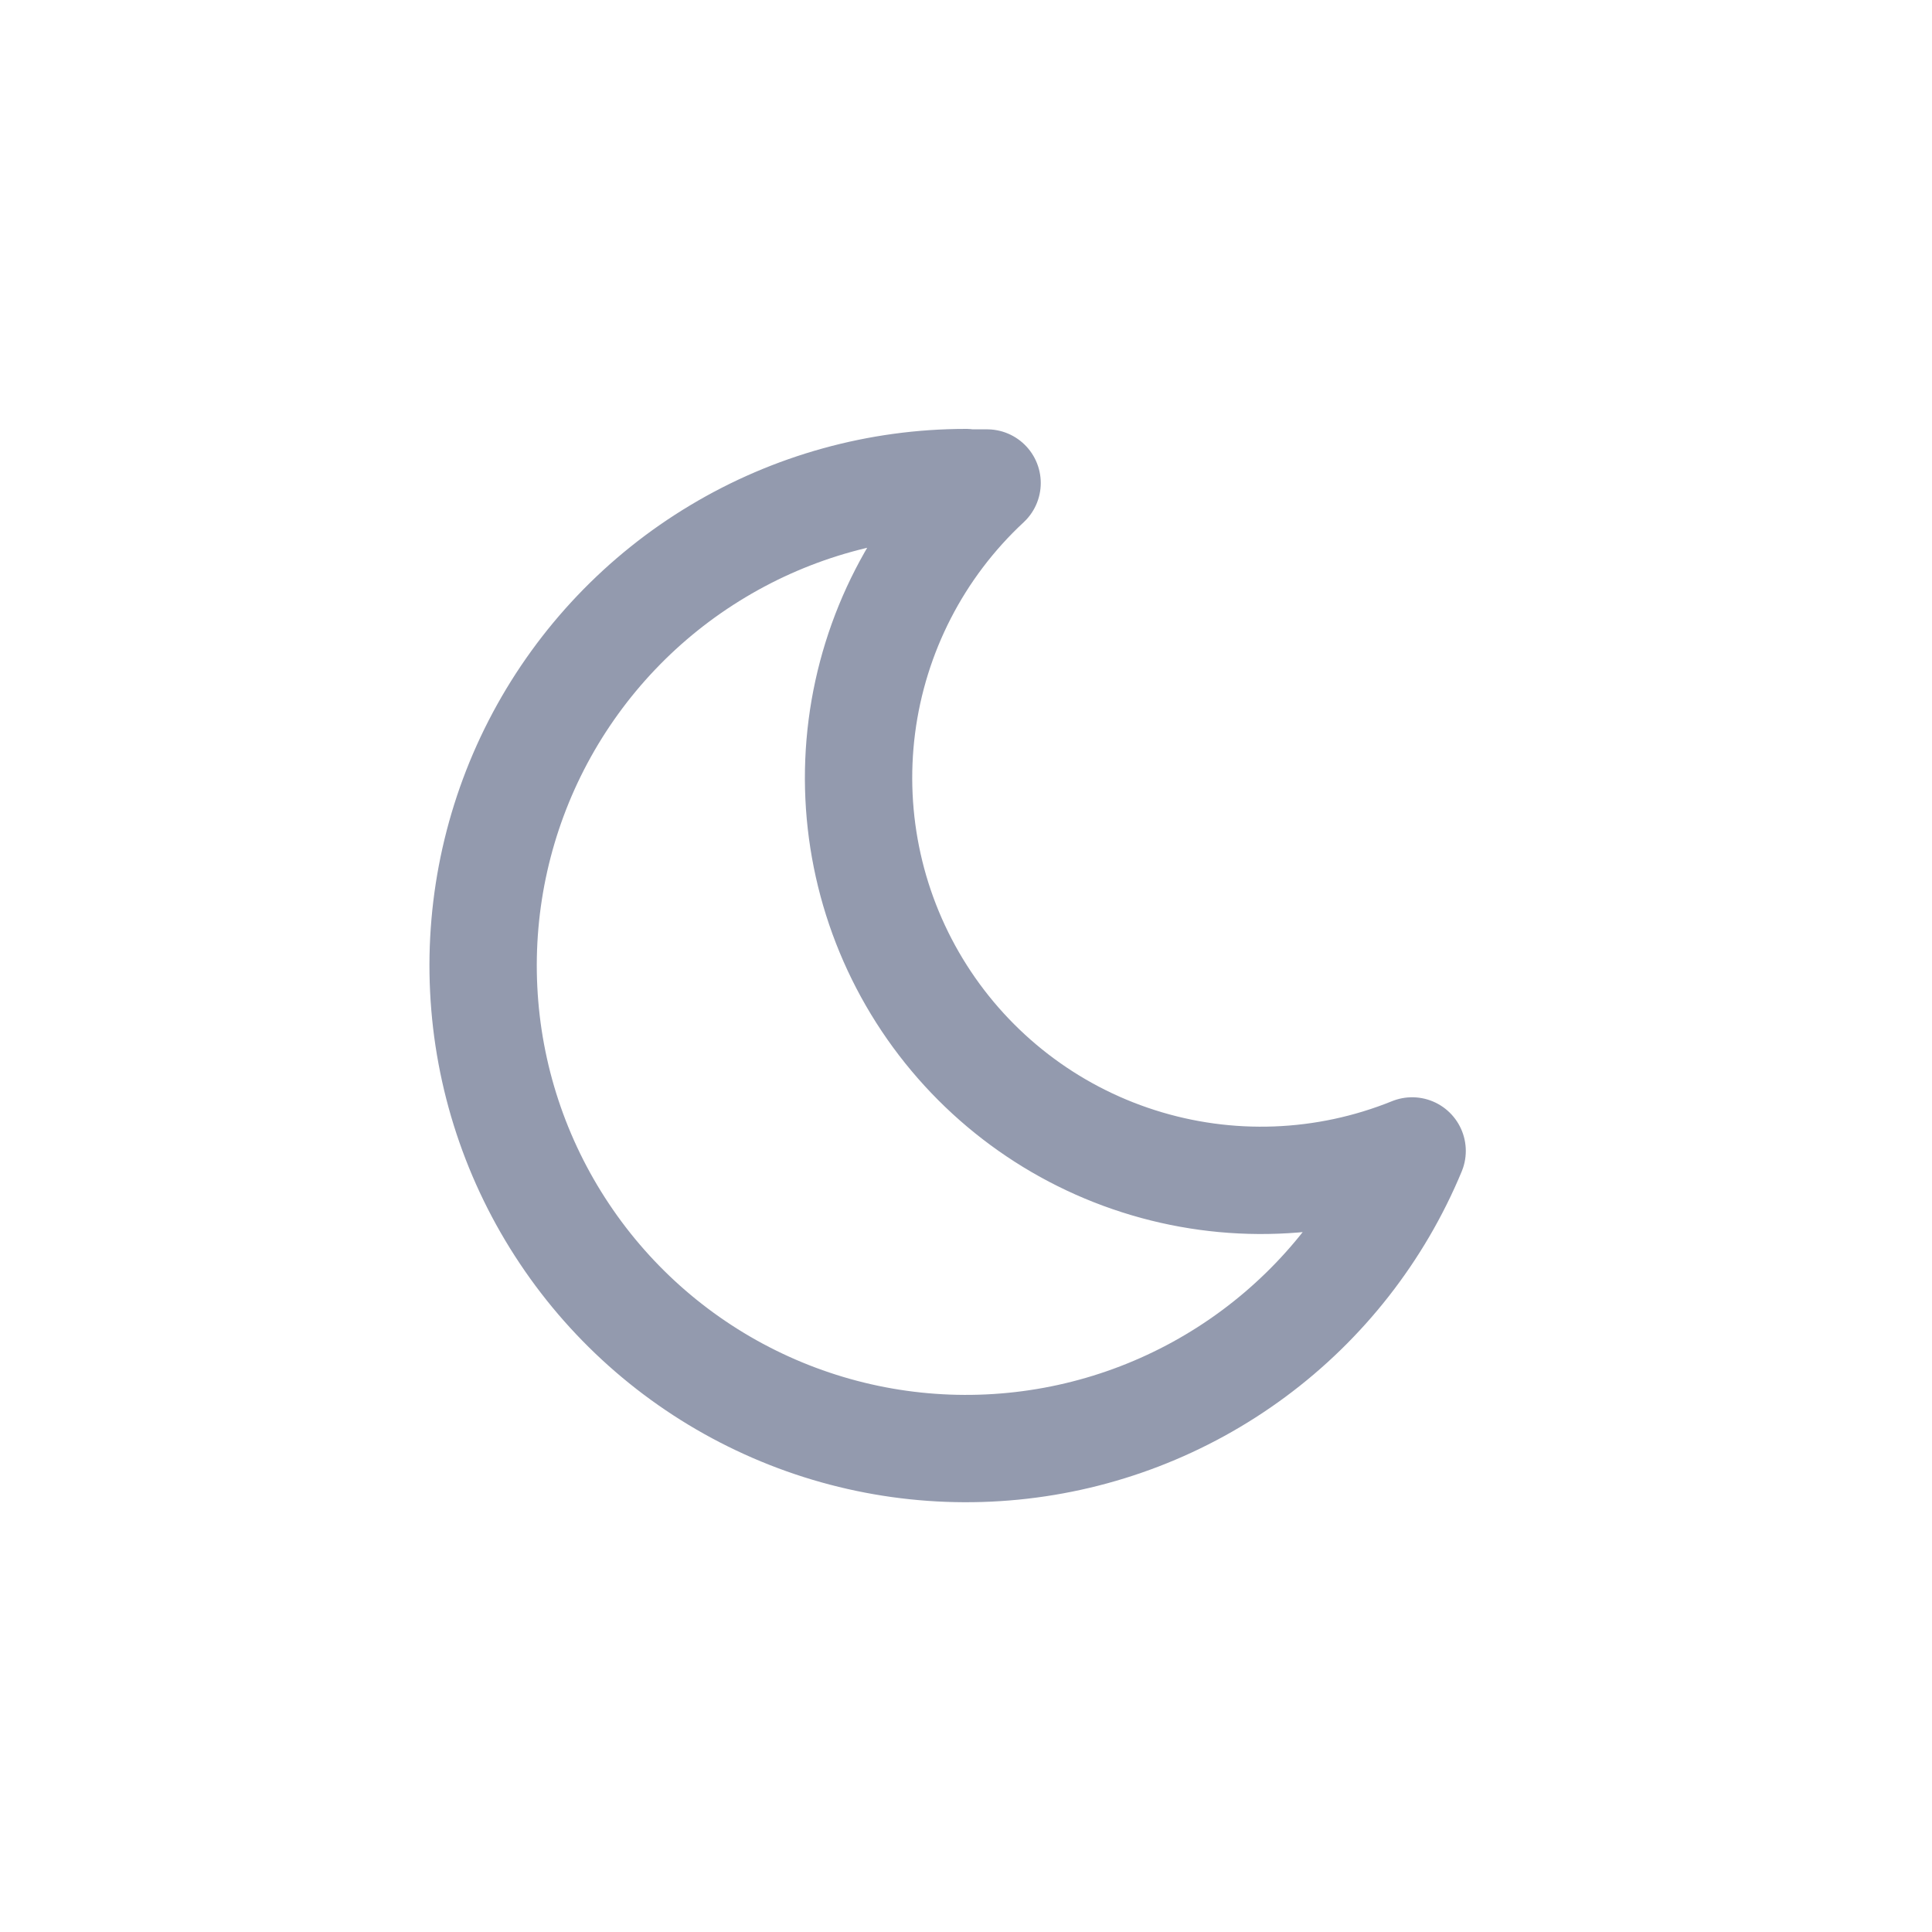
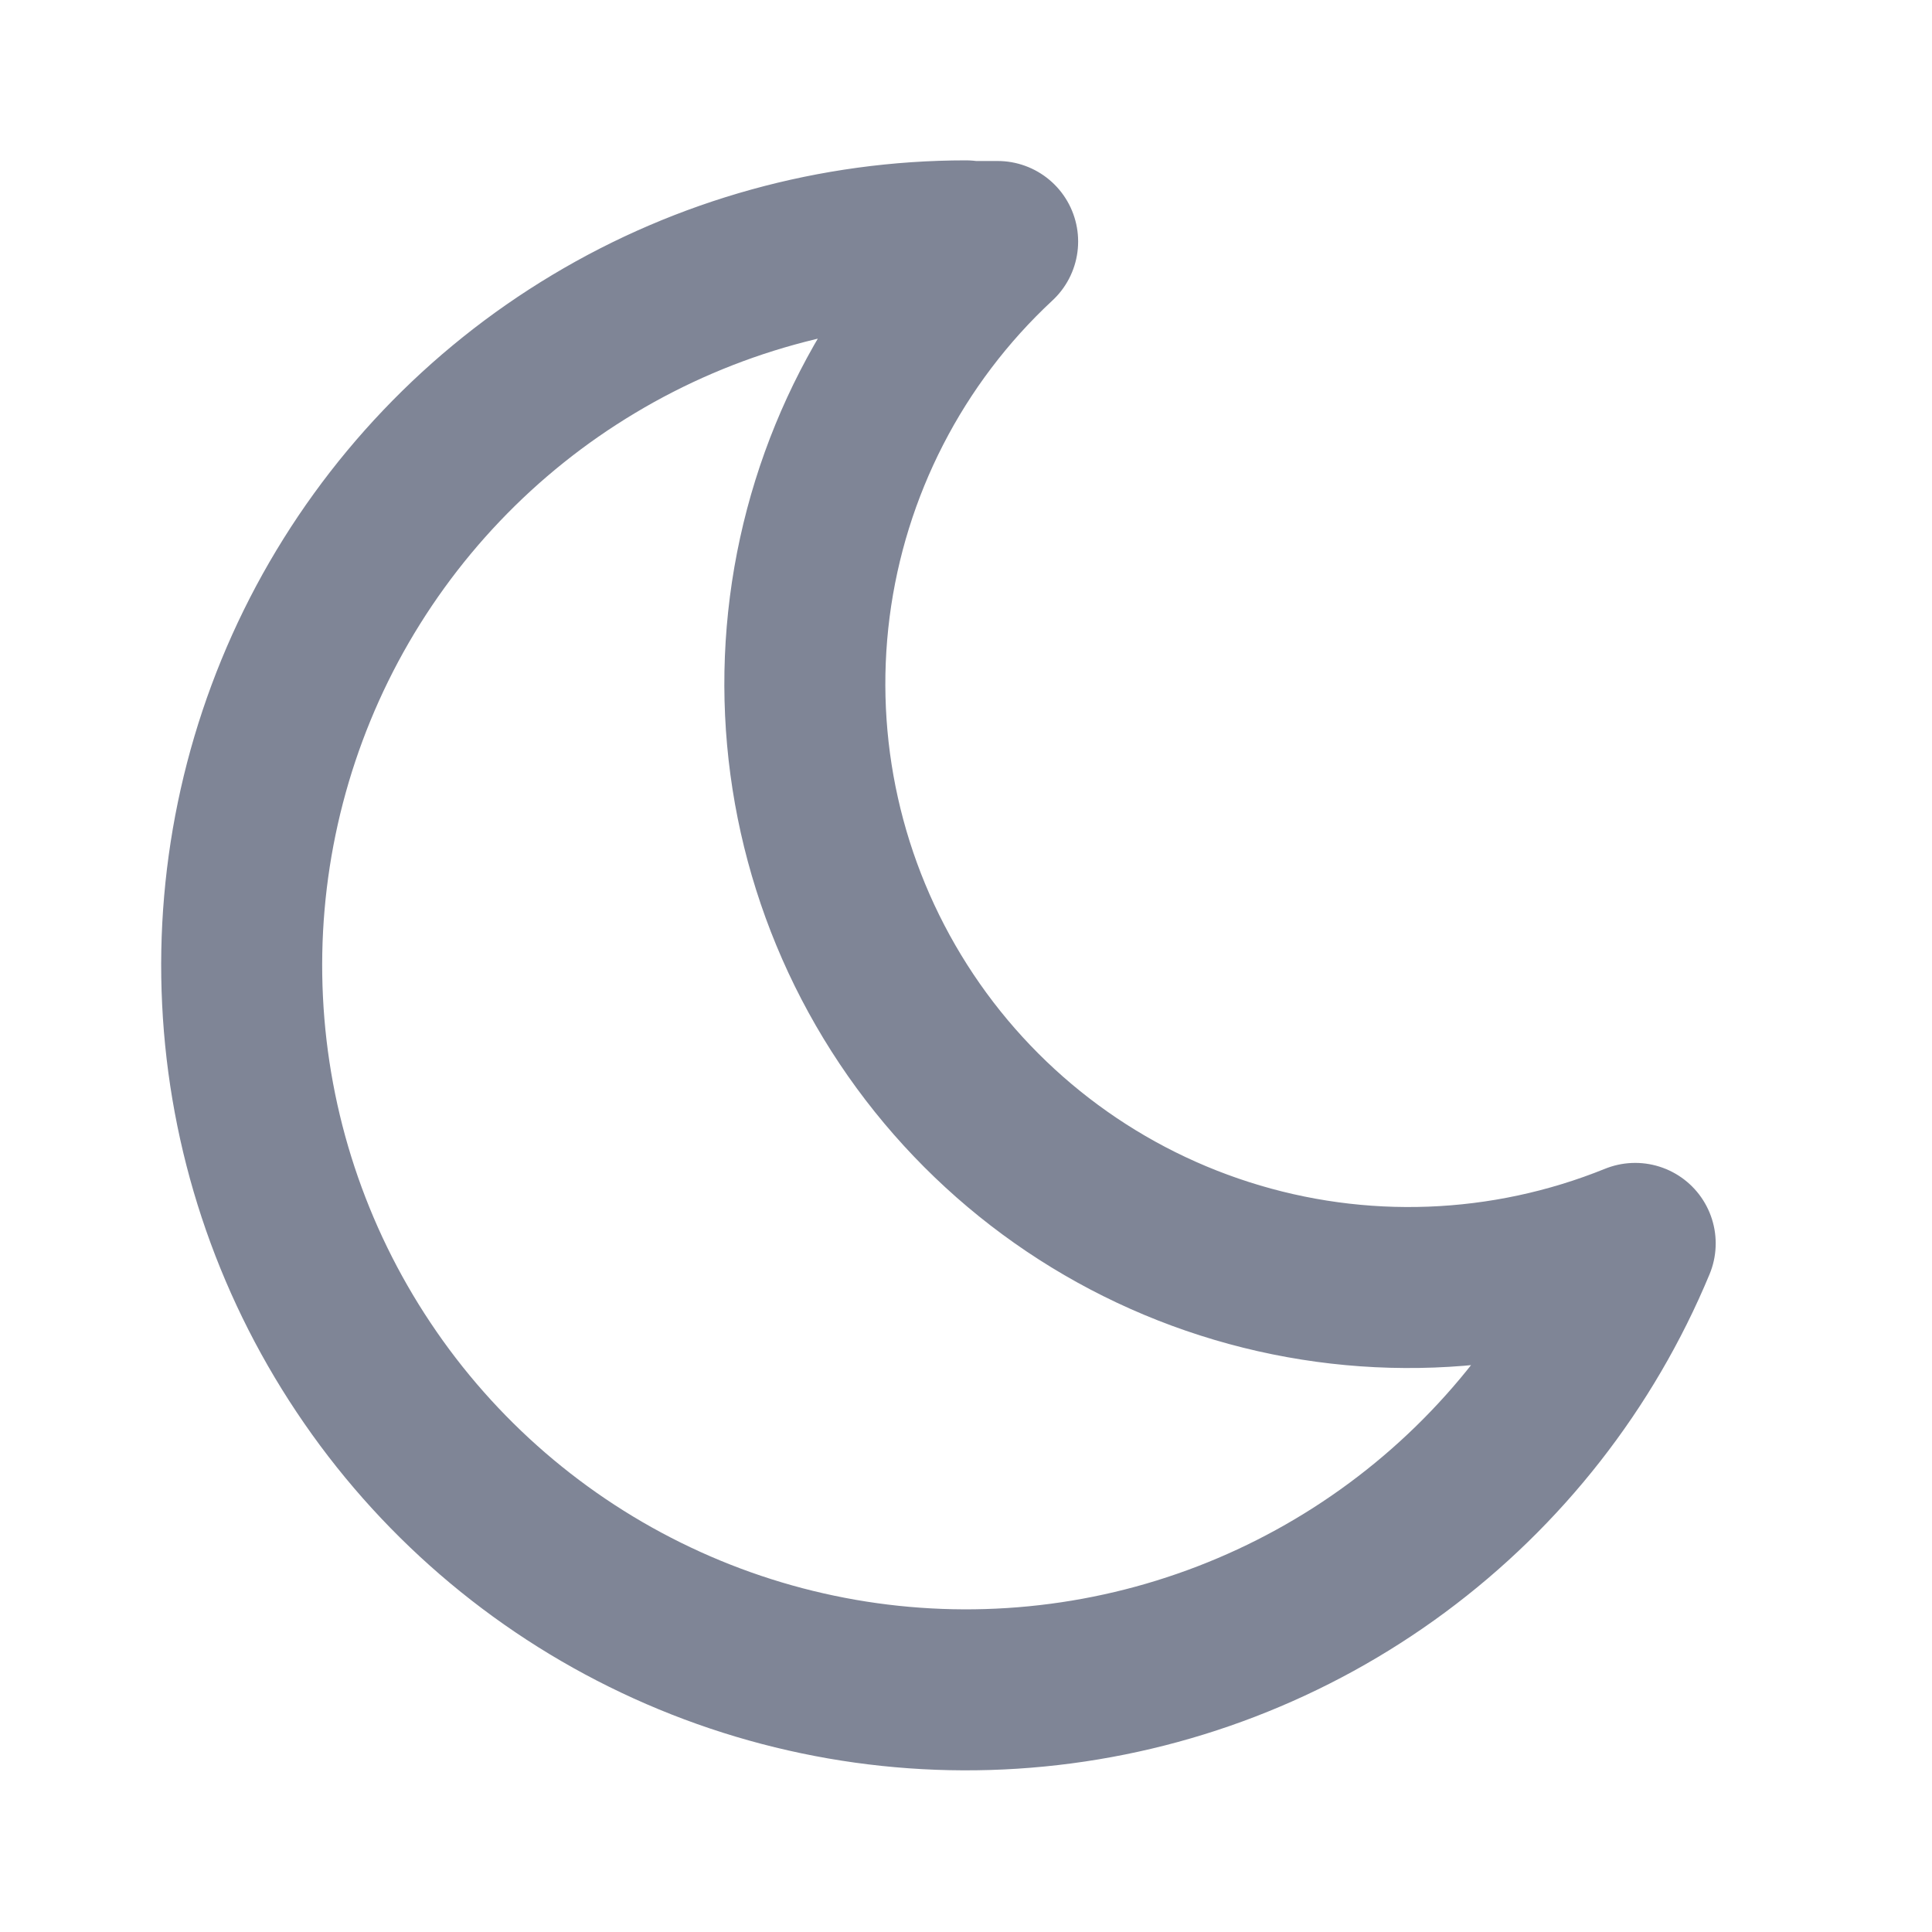
- <svg xmlns="http://www.w3.org/2000/svg" width="36" height="36" viewBox="0 0 36 36" fill="none">
-   <path d="M18 9C18.132 9 18.263 9 18.393 9C17.108 10.194 16.283 11.8 16.059 13.539C15.836 15.278 16.229 17.041 17.171 18.521C18.112 20 19.542 21.103 21.213 21.637C22.883 22.172 24.688 22.104 26.313 21.446C25.688 22.95 24.666 24.257 23.356 25.226C22.047 26.195 20.498 26.791 18.877 26.949C17.255 27.108 15.621 26.823 14.149 26.125C12.677 25.428 11.421 24.344 10.517 22.988C9.612 21.633 9.092 20.058 9.013 18.431C8.933 16.804 9.297 15.185 10.065 13.748C10.834 12.312 11.977 11.11 13.375 10.273C14.772 9.435 16.371 8.992 18 8.992V9Z" stroke="#939AAE" stroke-width="2" stroke-linecap="round" stroke-linejoin="round" />
+ <svg xmlns="http://www.w3.org/2000/svg" width="24" height="24" viewBox="0 0 24 24" fill="none">
+   <path d="M12 3C12.132 3 12.263 3 12.393 3C11.108 4.194 10.283 5.8 10.059 7.539C9.836 9.279 10.229 11.041 11.171 12.521C12.112 14 13.542 15.103 15.213 15.637C16.883 16.172 18.688 16.104 20.313 15.446C19.688 16.95 18.666 18.257 17.356 19.226C16.047 20.195 14.498 20.791 12.877 20.949C11.255 21.108 9.621 20.823 8.149 20.125C6.677 19.428 5.421 18.344 4.517 16.988C3.612 15.633 3.092 14.058 3.013 12.431C2.933 10.804 3.297 9.185 4.065 7.748C4.834 6.312 5.977 5.11 7.375 4.273C8.772 3.435 10.371 2.992 12 2.992V3Z" stroke="#7F8596" stroke-width="2" stroke-linecap="round" stroke-linejoin="round" />
</svg>
